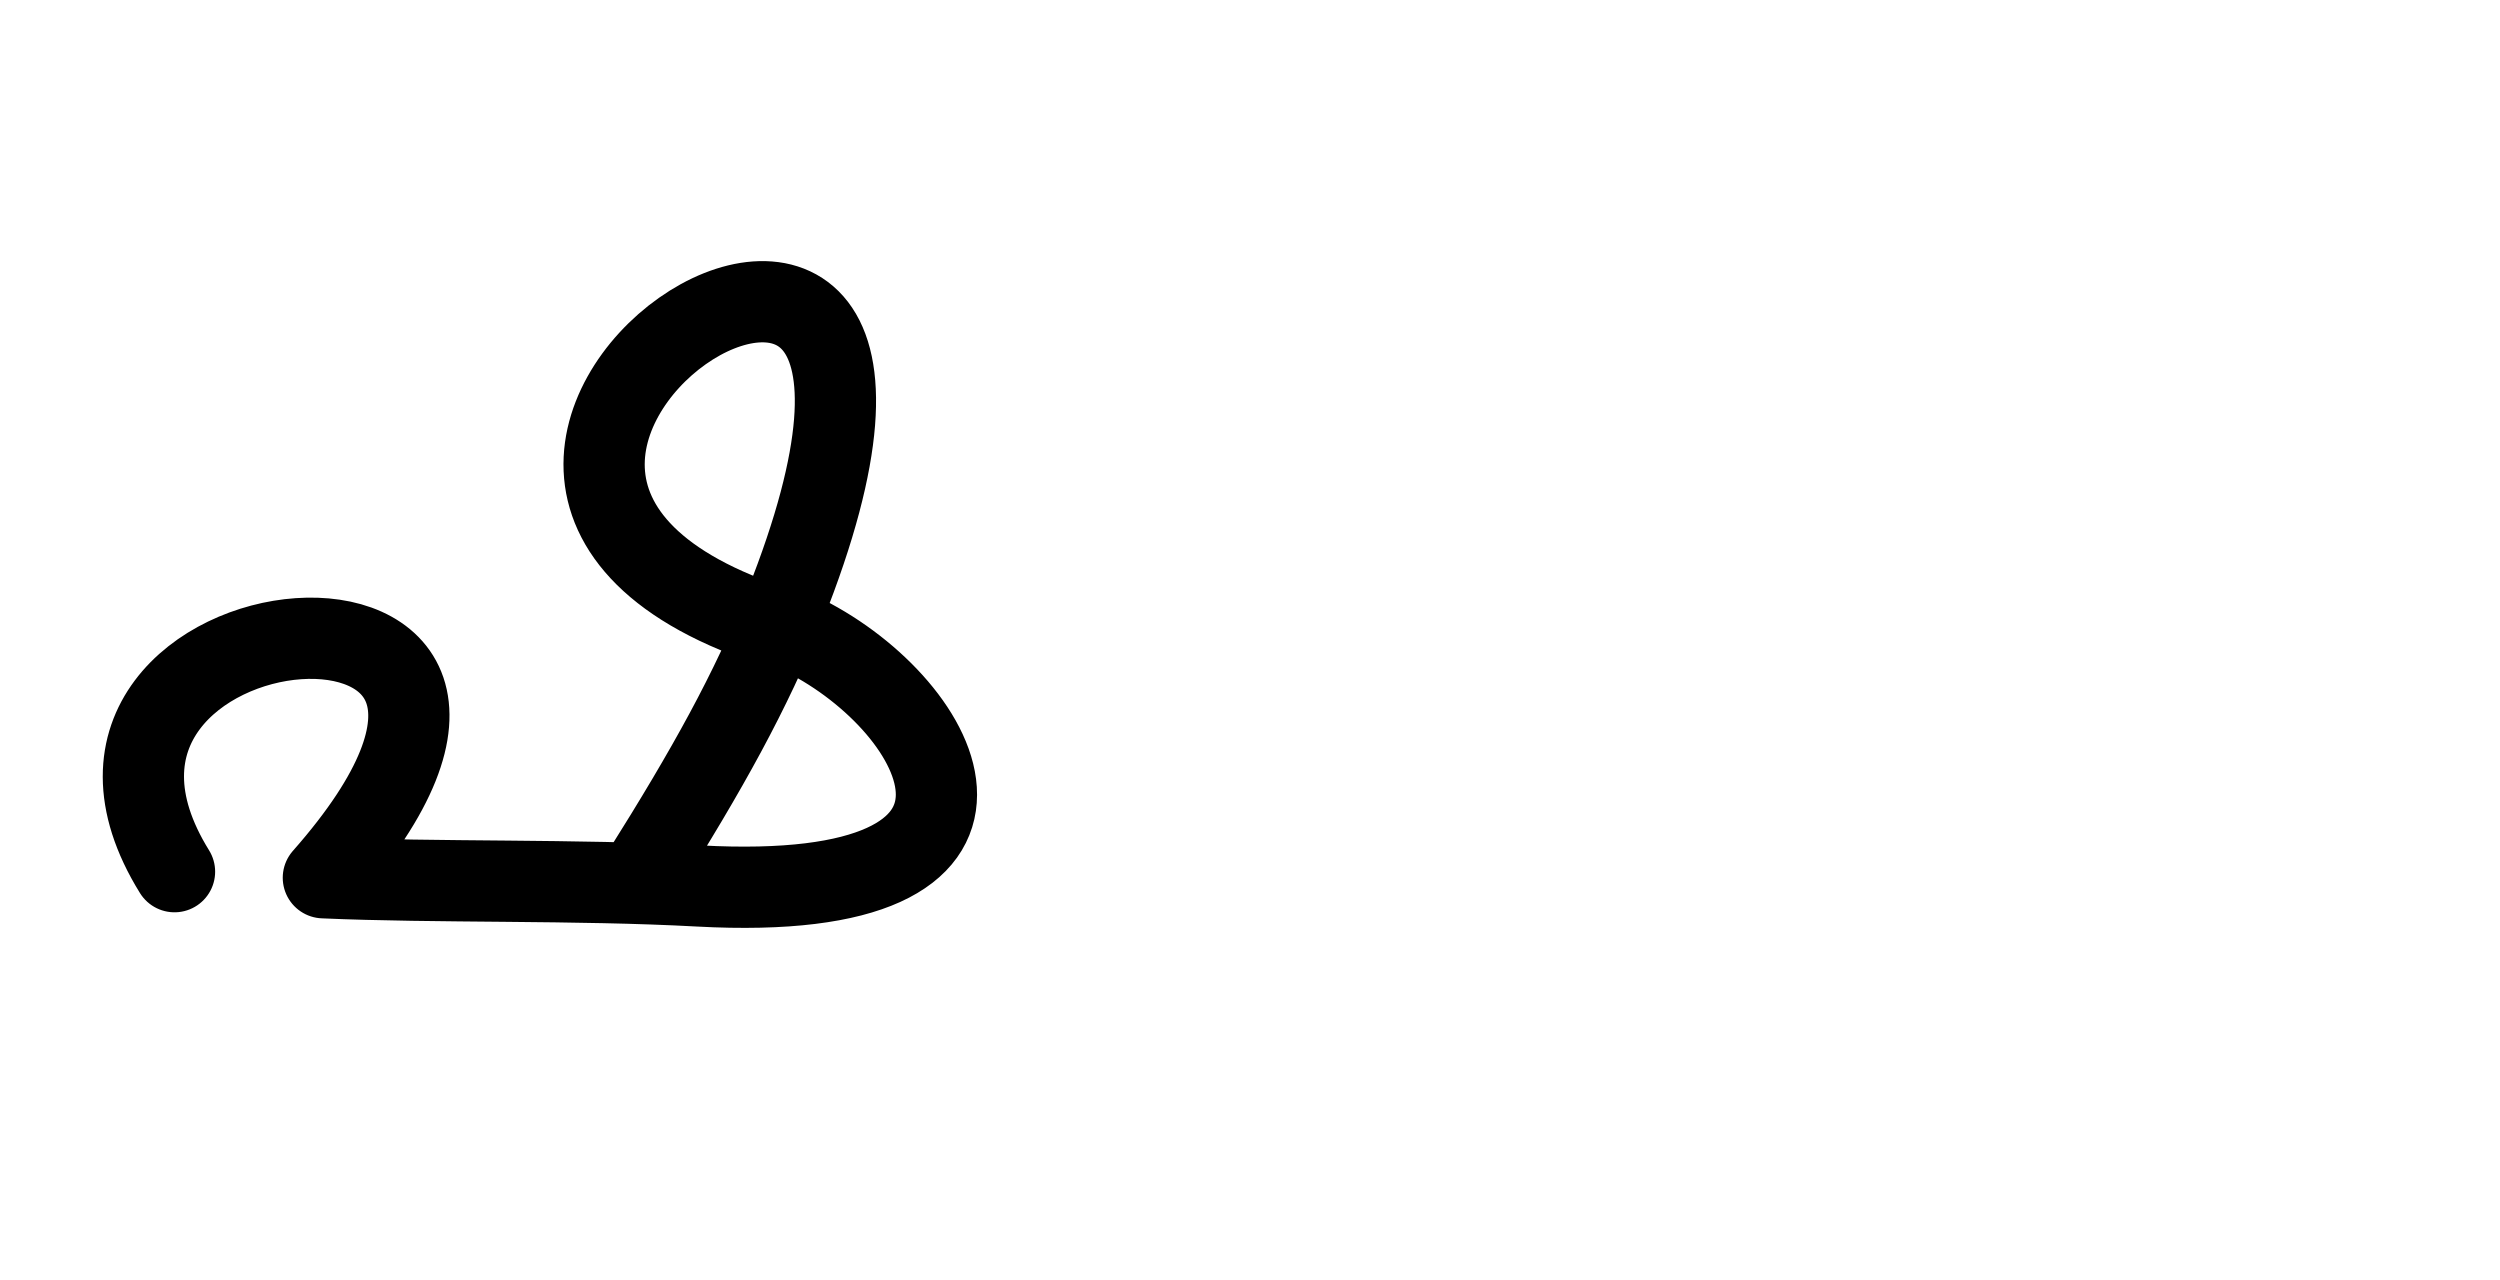
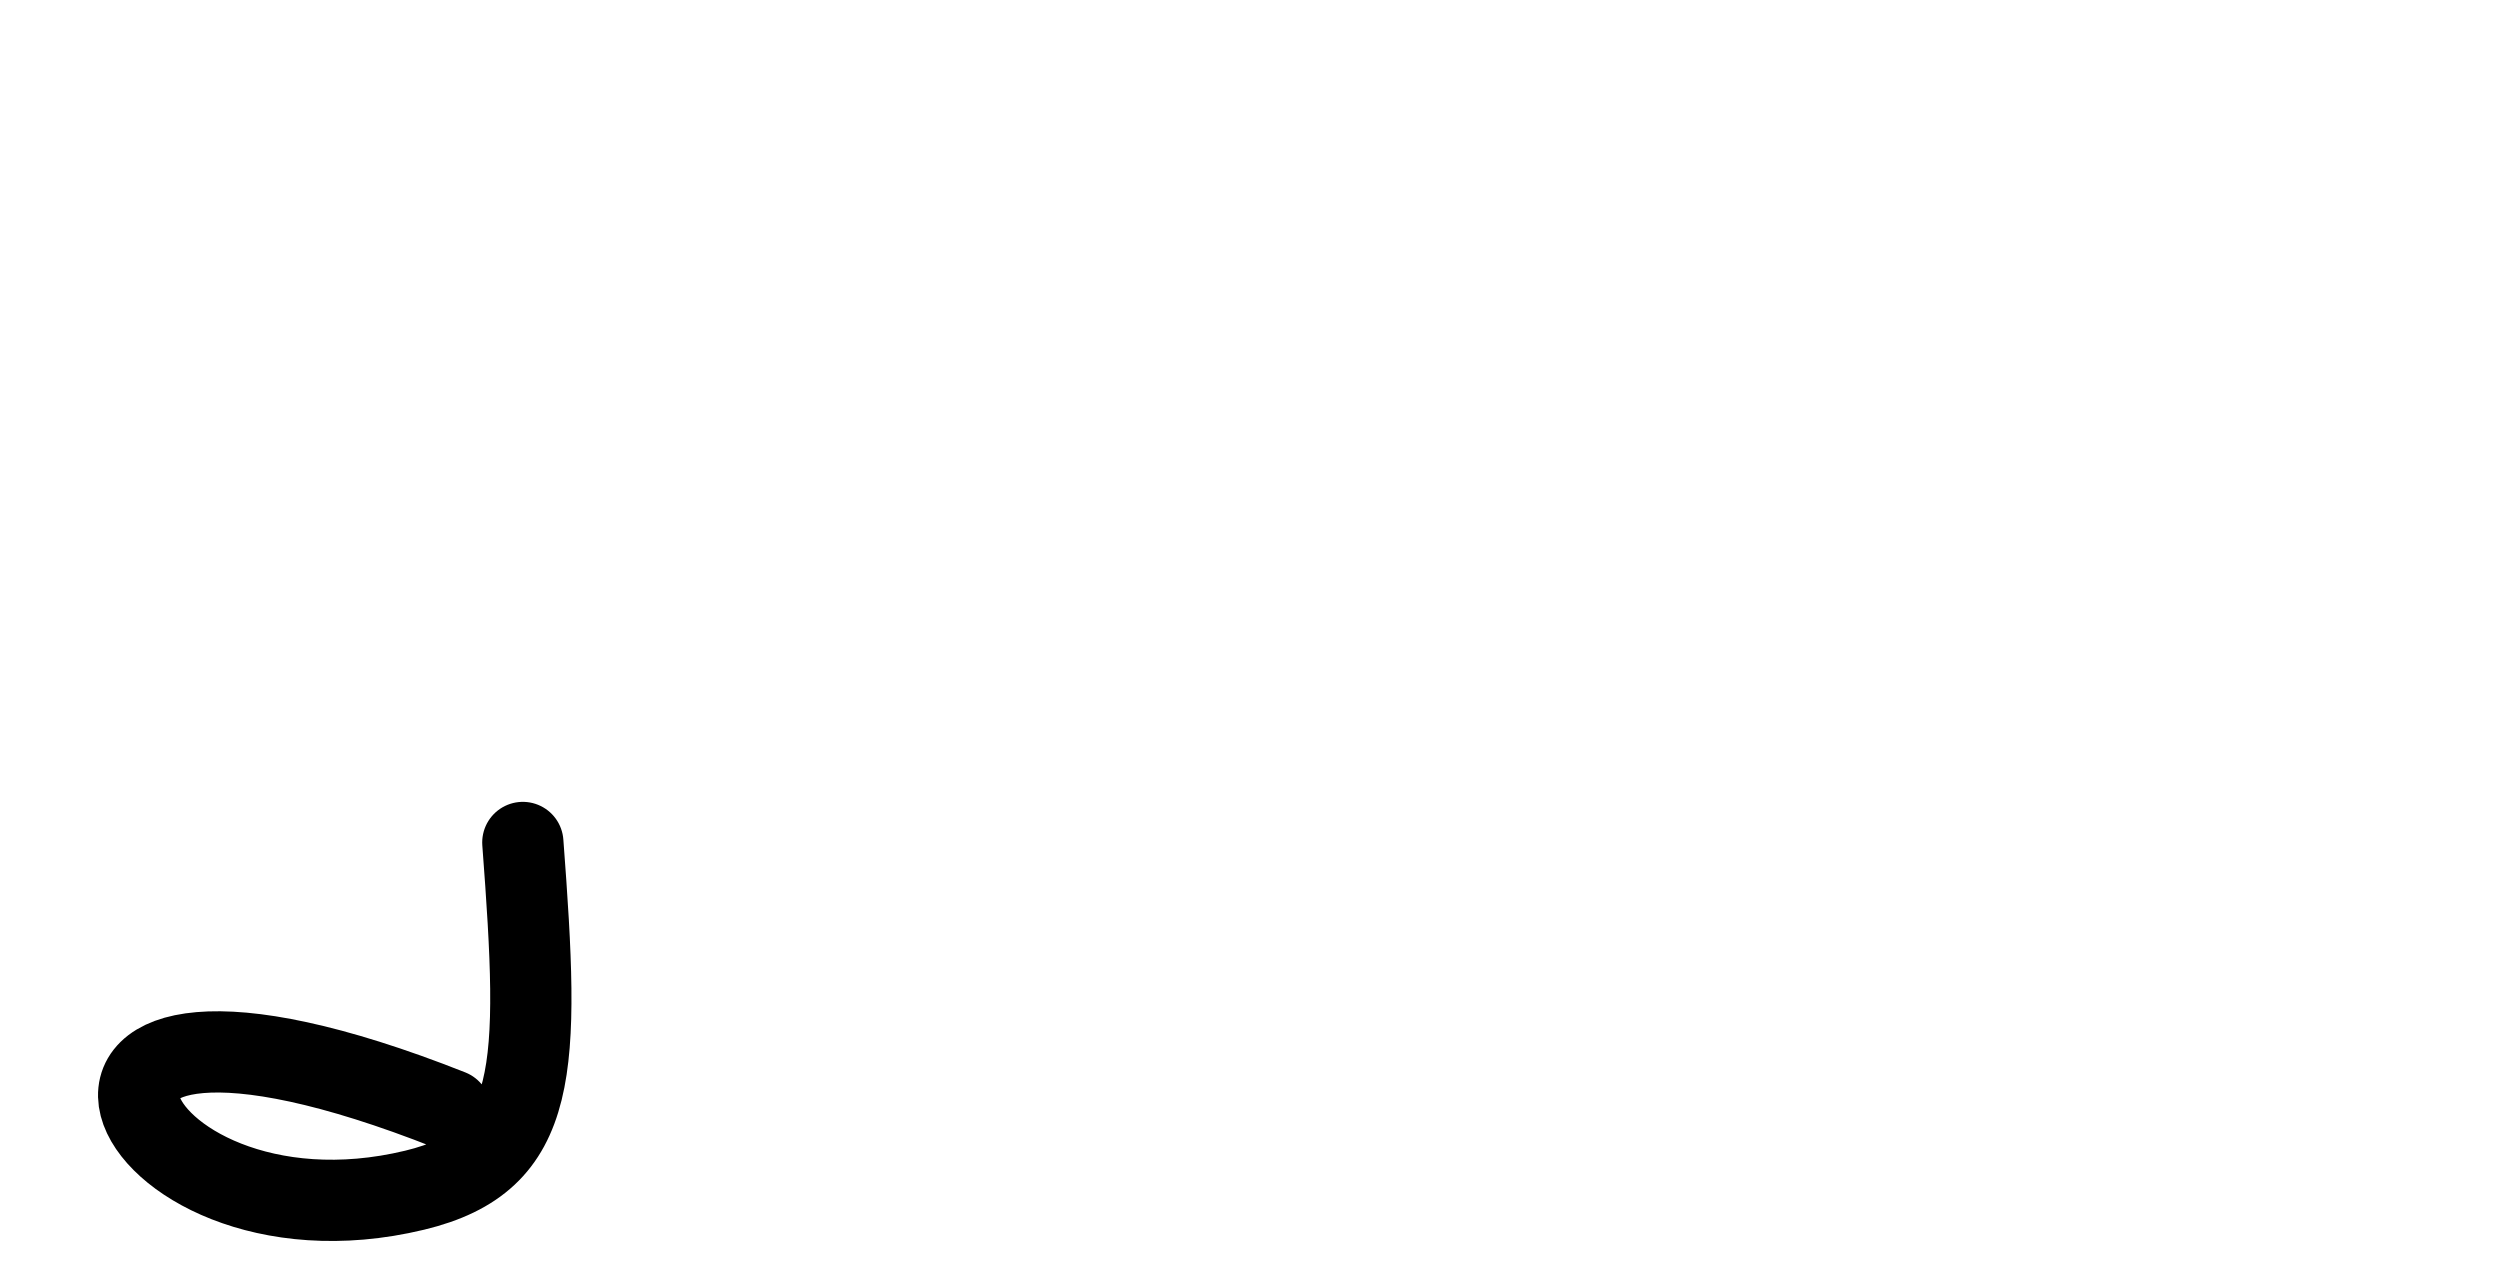
<svg xmlns="http://www.w3.org/2000/svg" width="4000" height="2048" id="svg2992" version="1.1">
  <defs id="defs5498" />
  <g id="layer1" transform="translate(0,1048)">
    <path style="fill:none;fill-rule:evenodd;stroke:#000000;stroke-width:130;stroke-linecap:round;stroke-linejoin:round;stroke-miterlimit:4;stroke-dasharray:none;stroke-opacity:1" d="m -595.658,-1854.051 c -444.49,611.51 822.583,498.086 380.877,112.336 -339.785,-296.74 -393.368,259.173 -130.58,142.519" id="path4798" />
    <path style="fill:none;fill-rule:evenodd;stroke:#000000;stroke-width:130;stroke-linecap:round;stroke-linejoin:round;stroke-miterlimit:4;stroke-dasharray:none;stroke-opacity:1" d="m 225.862,-1802.503 c -444.49,611.51 761.755,488.568 127.949,28.027" id="path4798-7" />
    <path style="fill:none;fill-rule:evenodd;stroke:#000000;stroke-width:130;stroke-linecap:round;stroke-linejoin:round;stroke-miterlimit:4;stroke-dasharray:none;stroke-opacity:1" d="m 1555.821,-1850.565 c -240,288 -822.837,411.119 -822.837,411.119 846.837,-99.119 1273.805,74.746 1237.128,-65.85 -122.455,-469.412 -57.181,-570.079 -33.639,-803.471" id="path4160" />
-     <path style="fill:none;fill-rule:evenodd;stroke:#000000;stroke-width:130;stroke-linecap:round;stroke-linejoin:round;stroke-miterlimit:4;stroke-dasharray:none;stroke-opacity:1" d="M 279.22,346.69 C 0,-104 1008,-200 517.38,356.39 c 180.867,8.013 403.409,2.443 601.254,13.171 C 1680,400 1513.503,83.416 1287.268,-30.816 410.283,-269.174 1653.667,-1076.989 1255.628,-77.681 1201.075,58.309 1133.377,180.872 1026.846,350.16" id="path4149" />
+     <path style="fill:none;fill-rule:evenodd;stroke:#000000;stroke-width:130;stroke-linecap:round;stroke-linejoin:round;stroke-miterlimit:4;stroke-dasharray:none;stroke-opacity:1" d="M 836.53,299.965 C 864,664 864,808 663.352,856.333 184.295,971.732 -48,424 720.565,728.285" id="path4142" />
  </g>
</svg>
